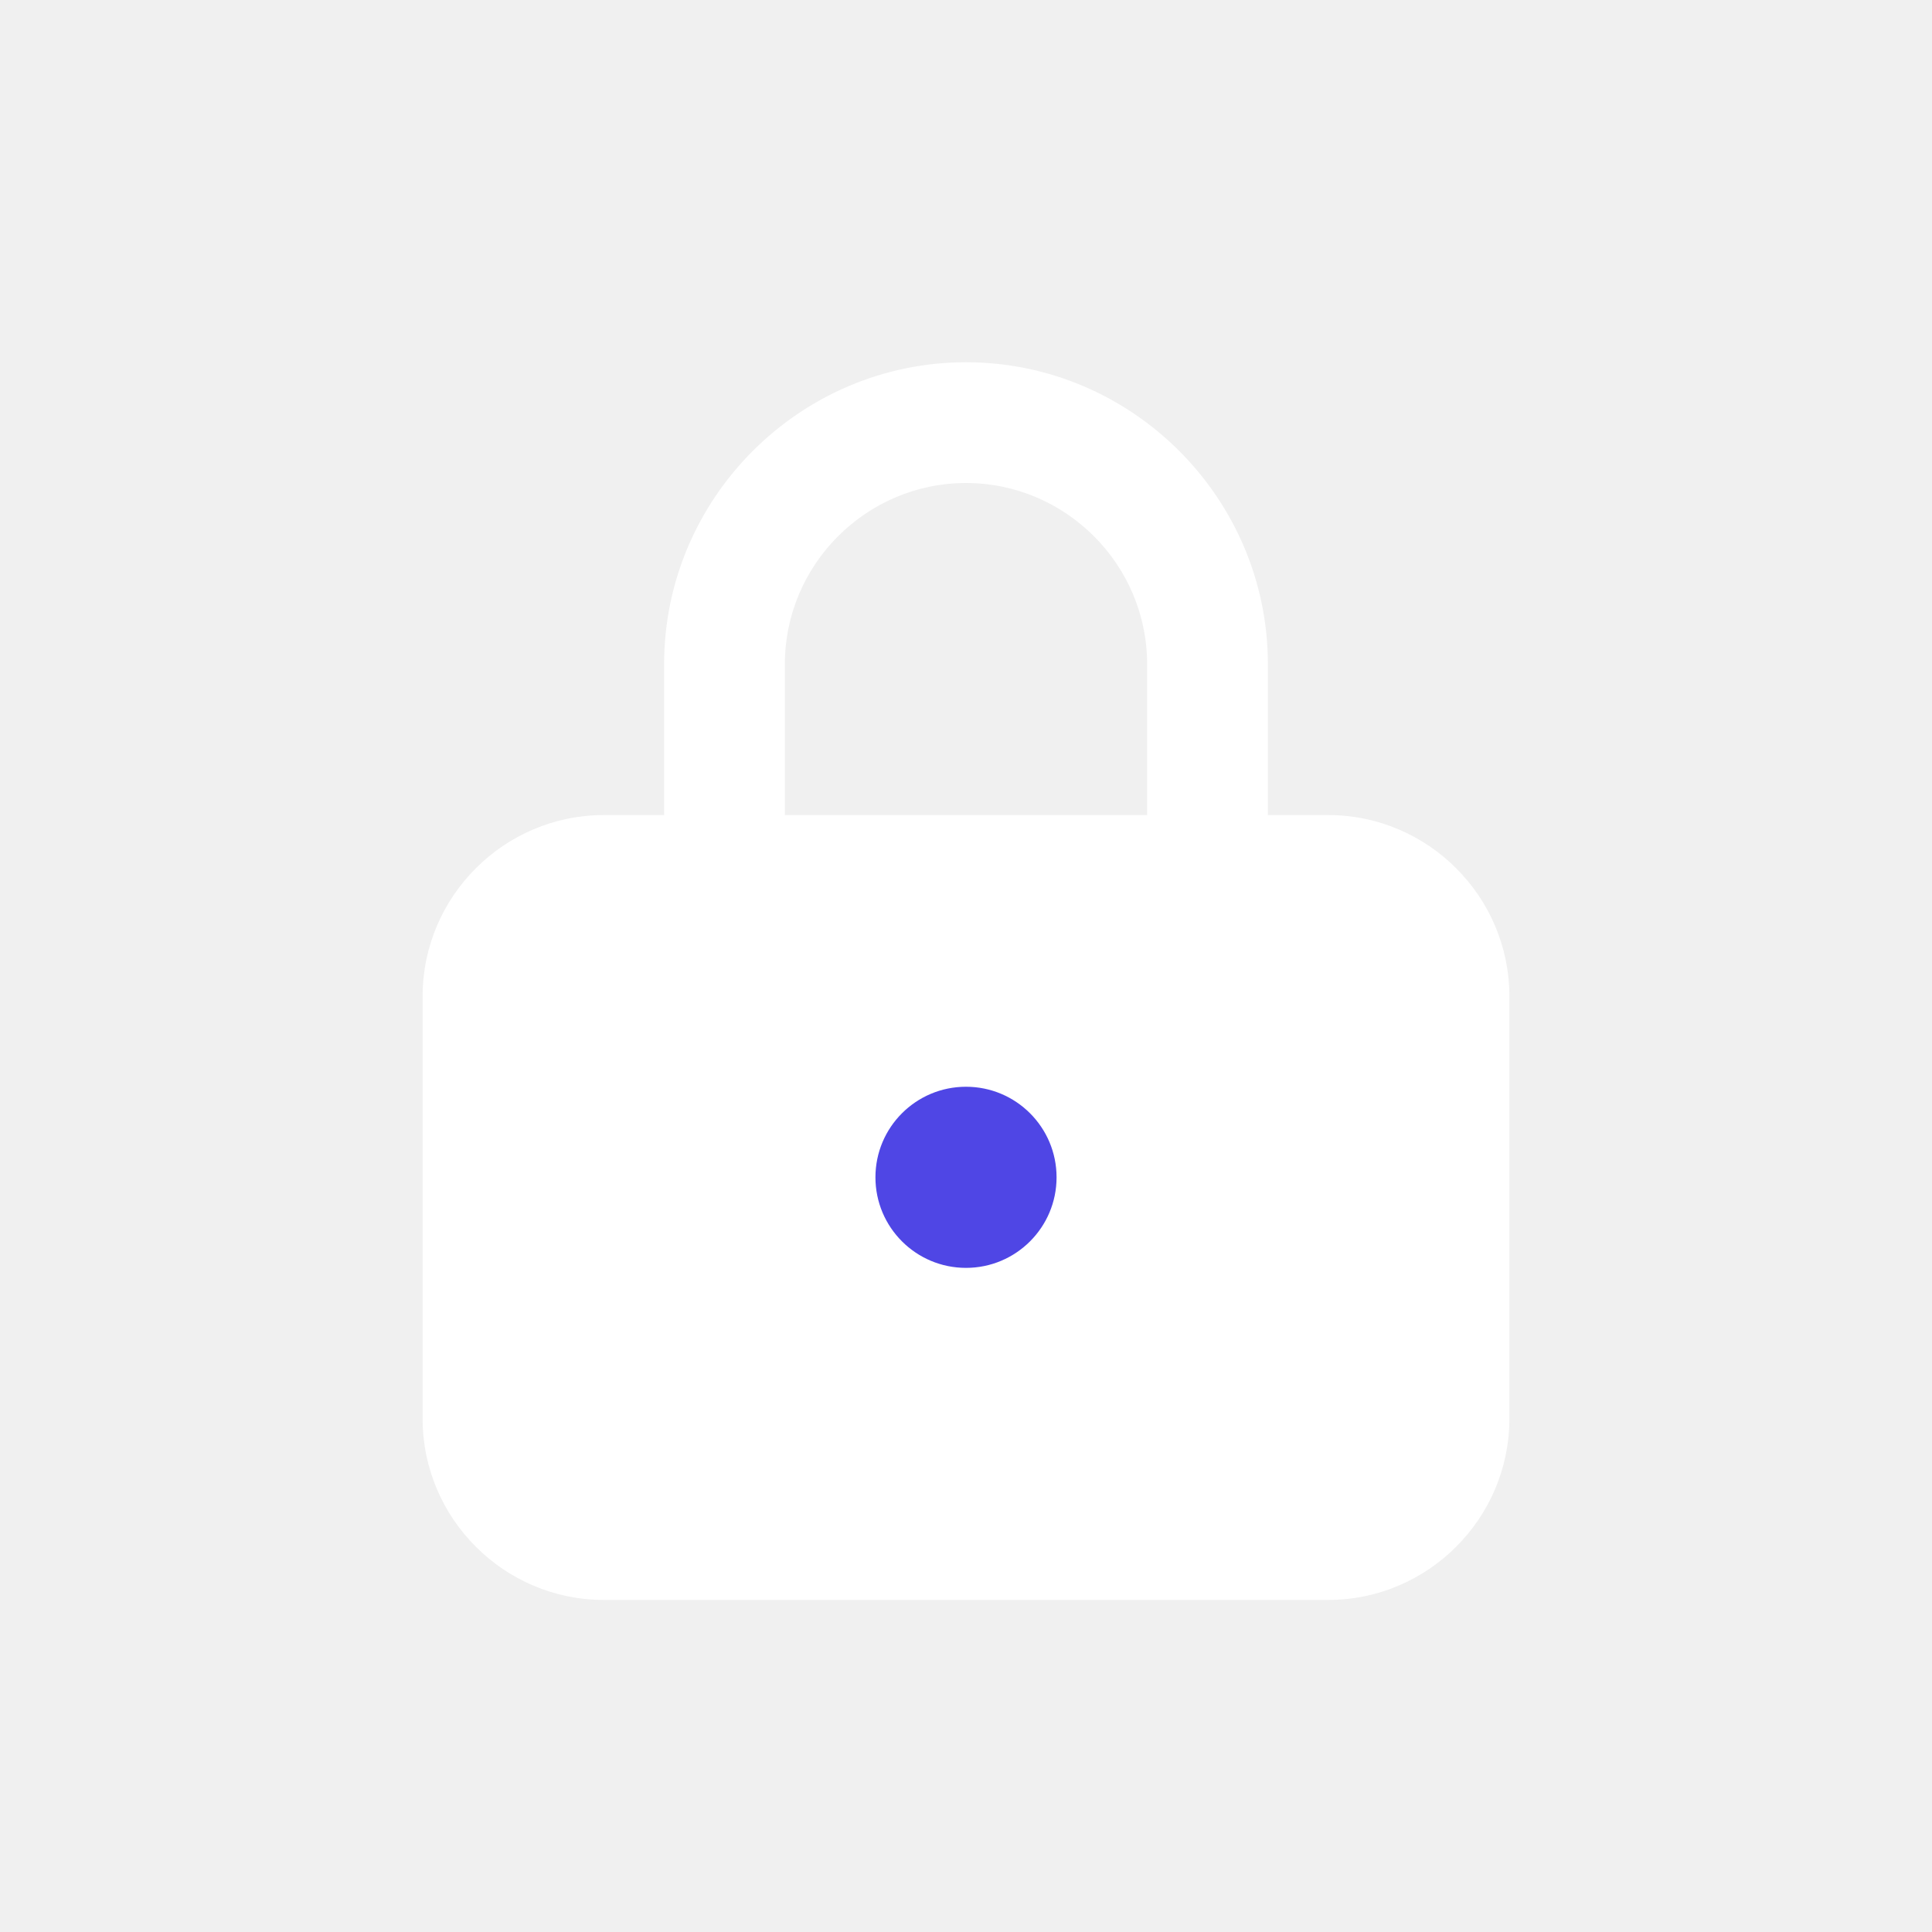
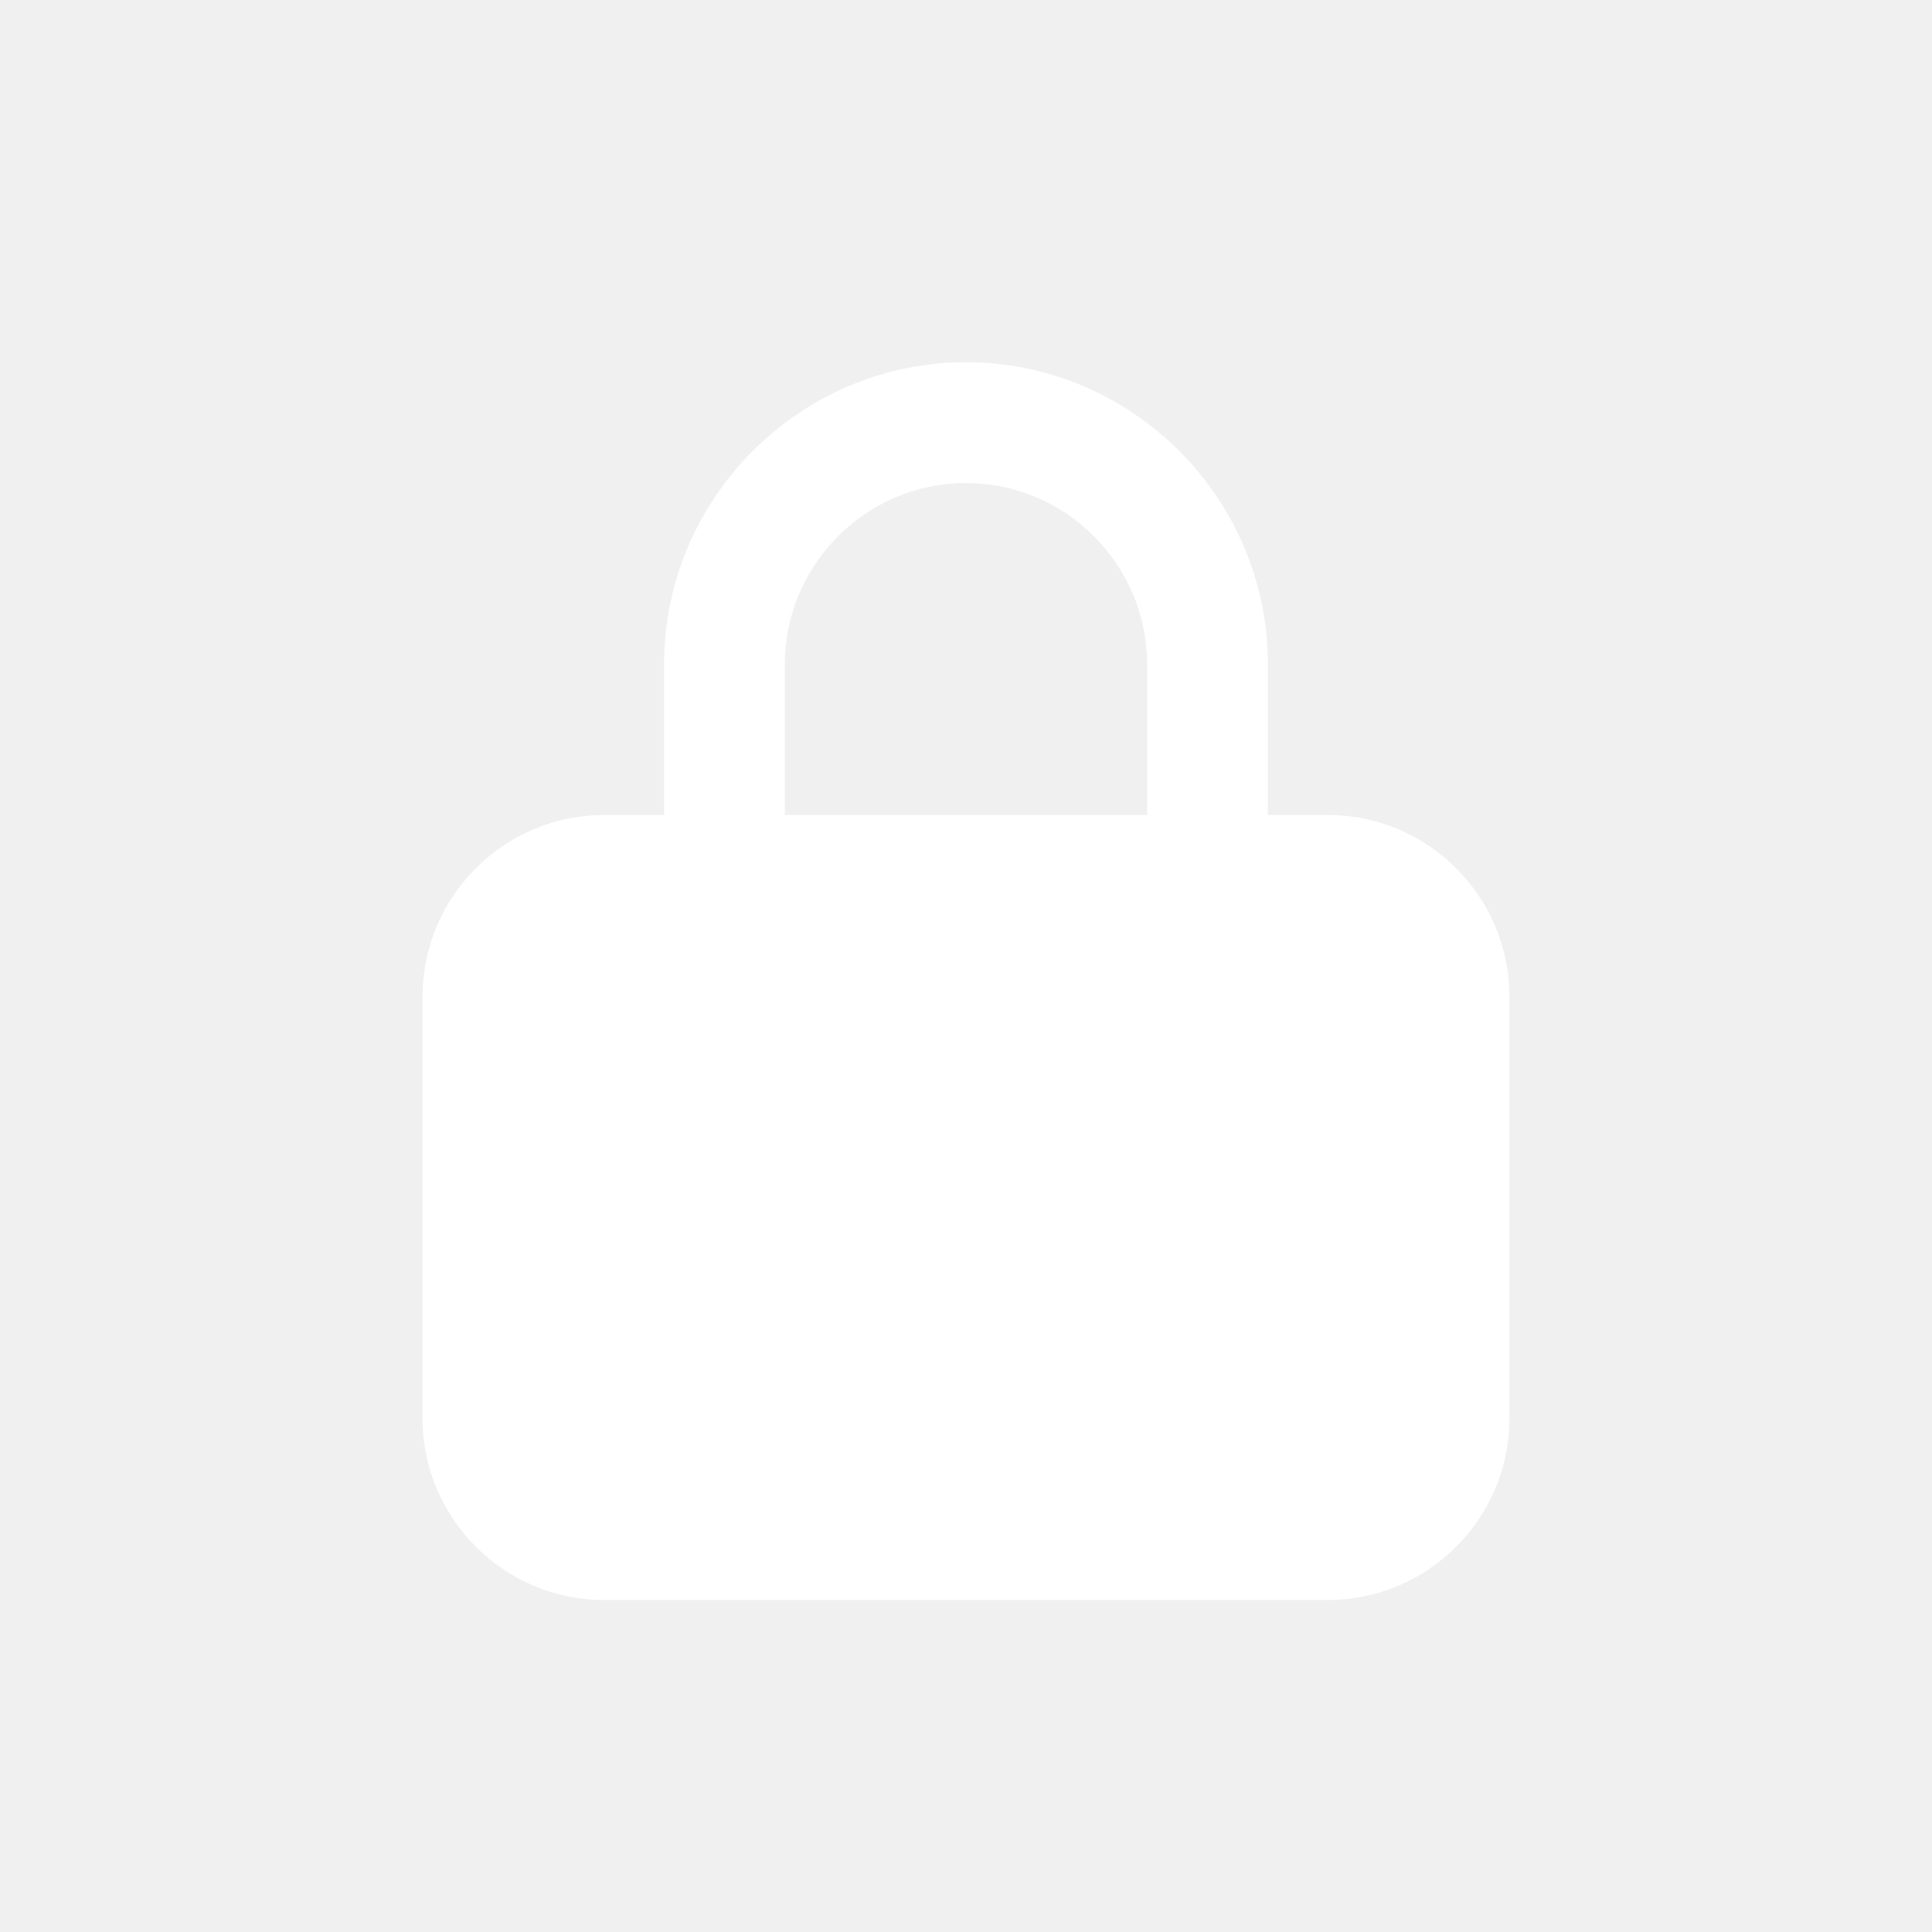
<svg xmlns="http://www.w3.org/2000/svg" viewBox="0 0 128 128">
  <path d="M64 24c-11 0-20 9-20 20v10h-4c-6.6 0-12 5.4-12 12v28c0 6.6 5.4 12 12 12h48c6.6 0 12-5.4 12-12V66c0-6.6-5.4-12-12-12h-4V44c0-11-9-20-20-20Zm-12 30V44c0-6.6 5.4-12 12-12s12 5.4 12 12v10H52Z" fill="#ffffff" />
-   <circle cx="64" cy="78" r="6" fill="#4F46E5" />
+   <circle cx="64" cy="78" r="6" fill="#ffffff" />
</svg>
